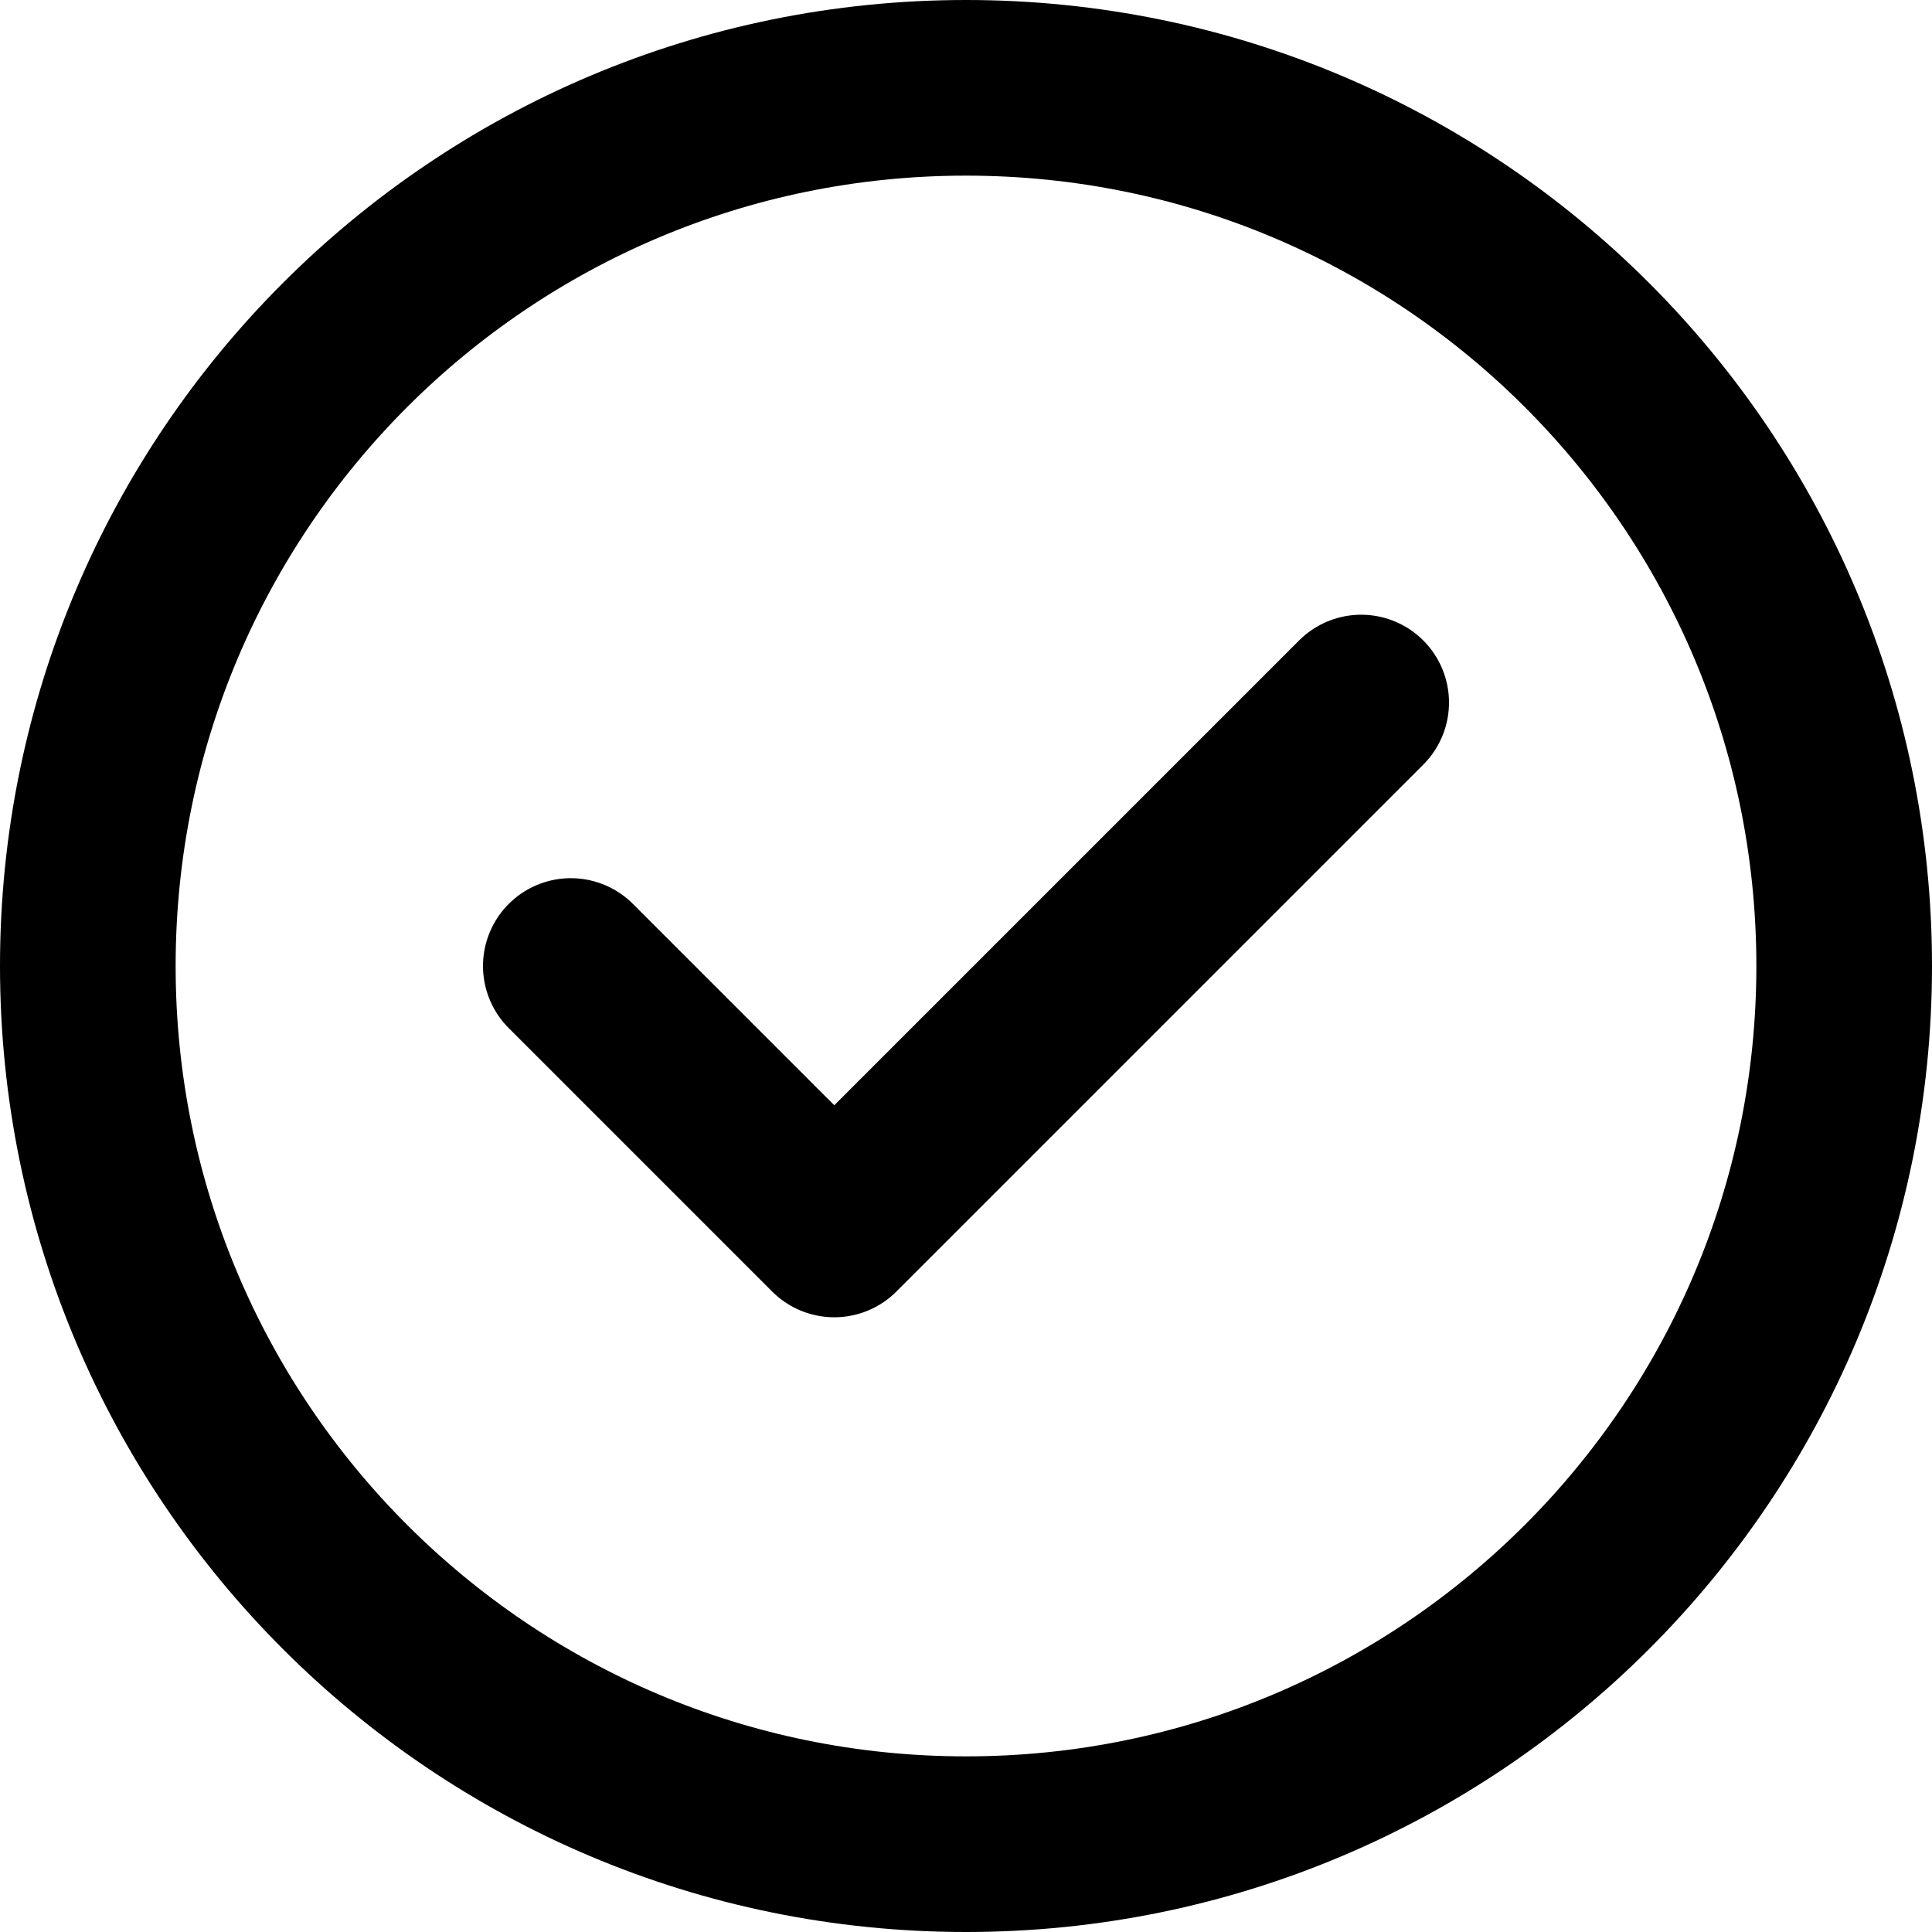
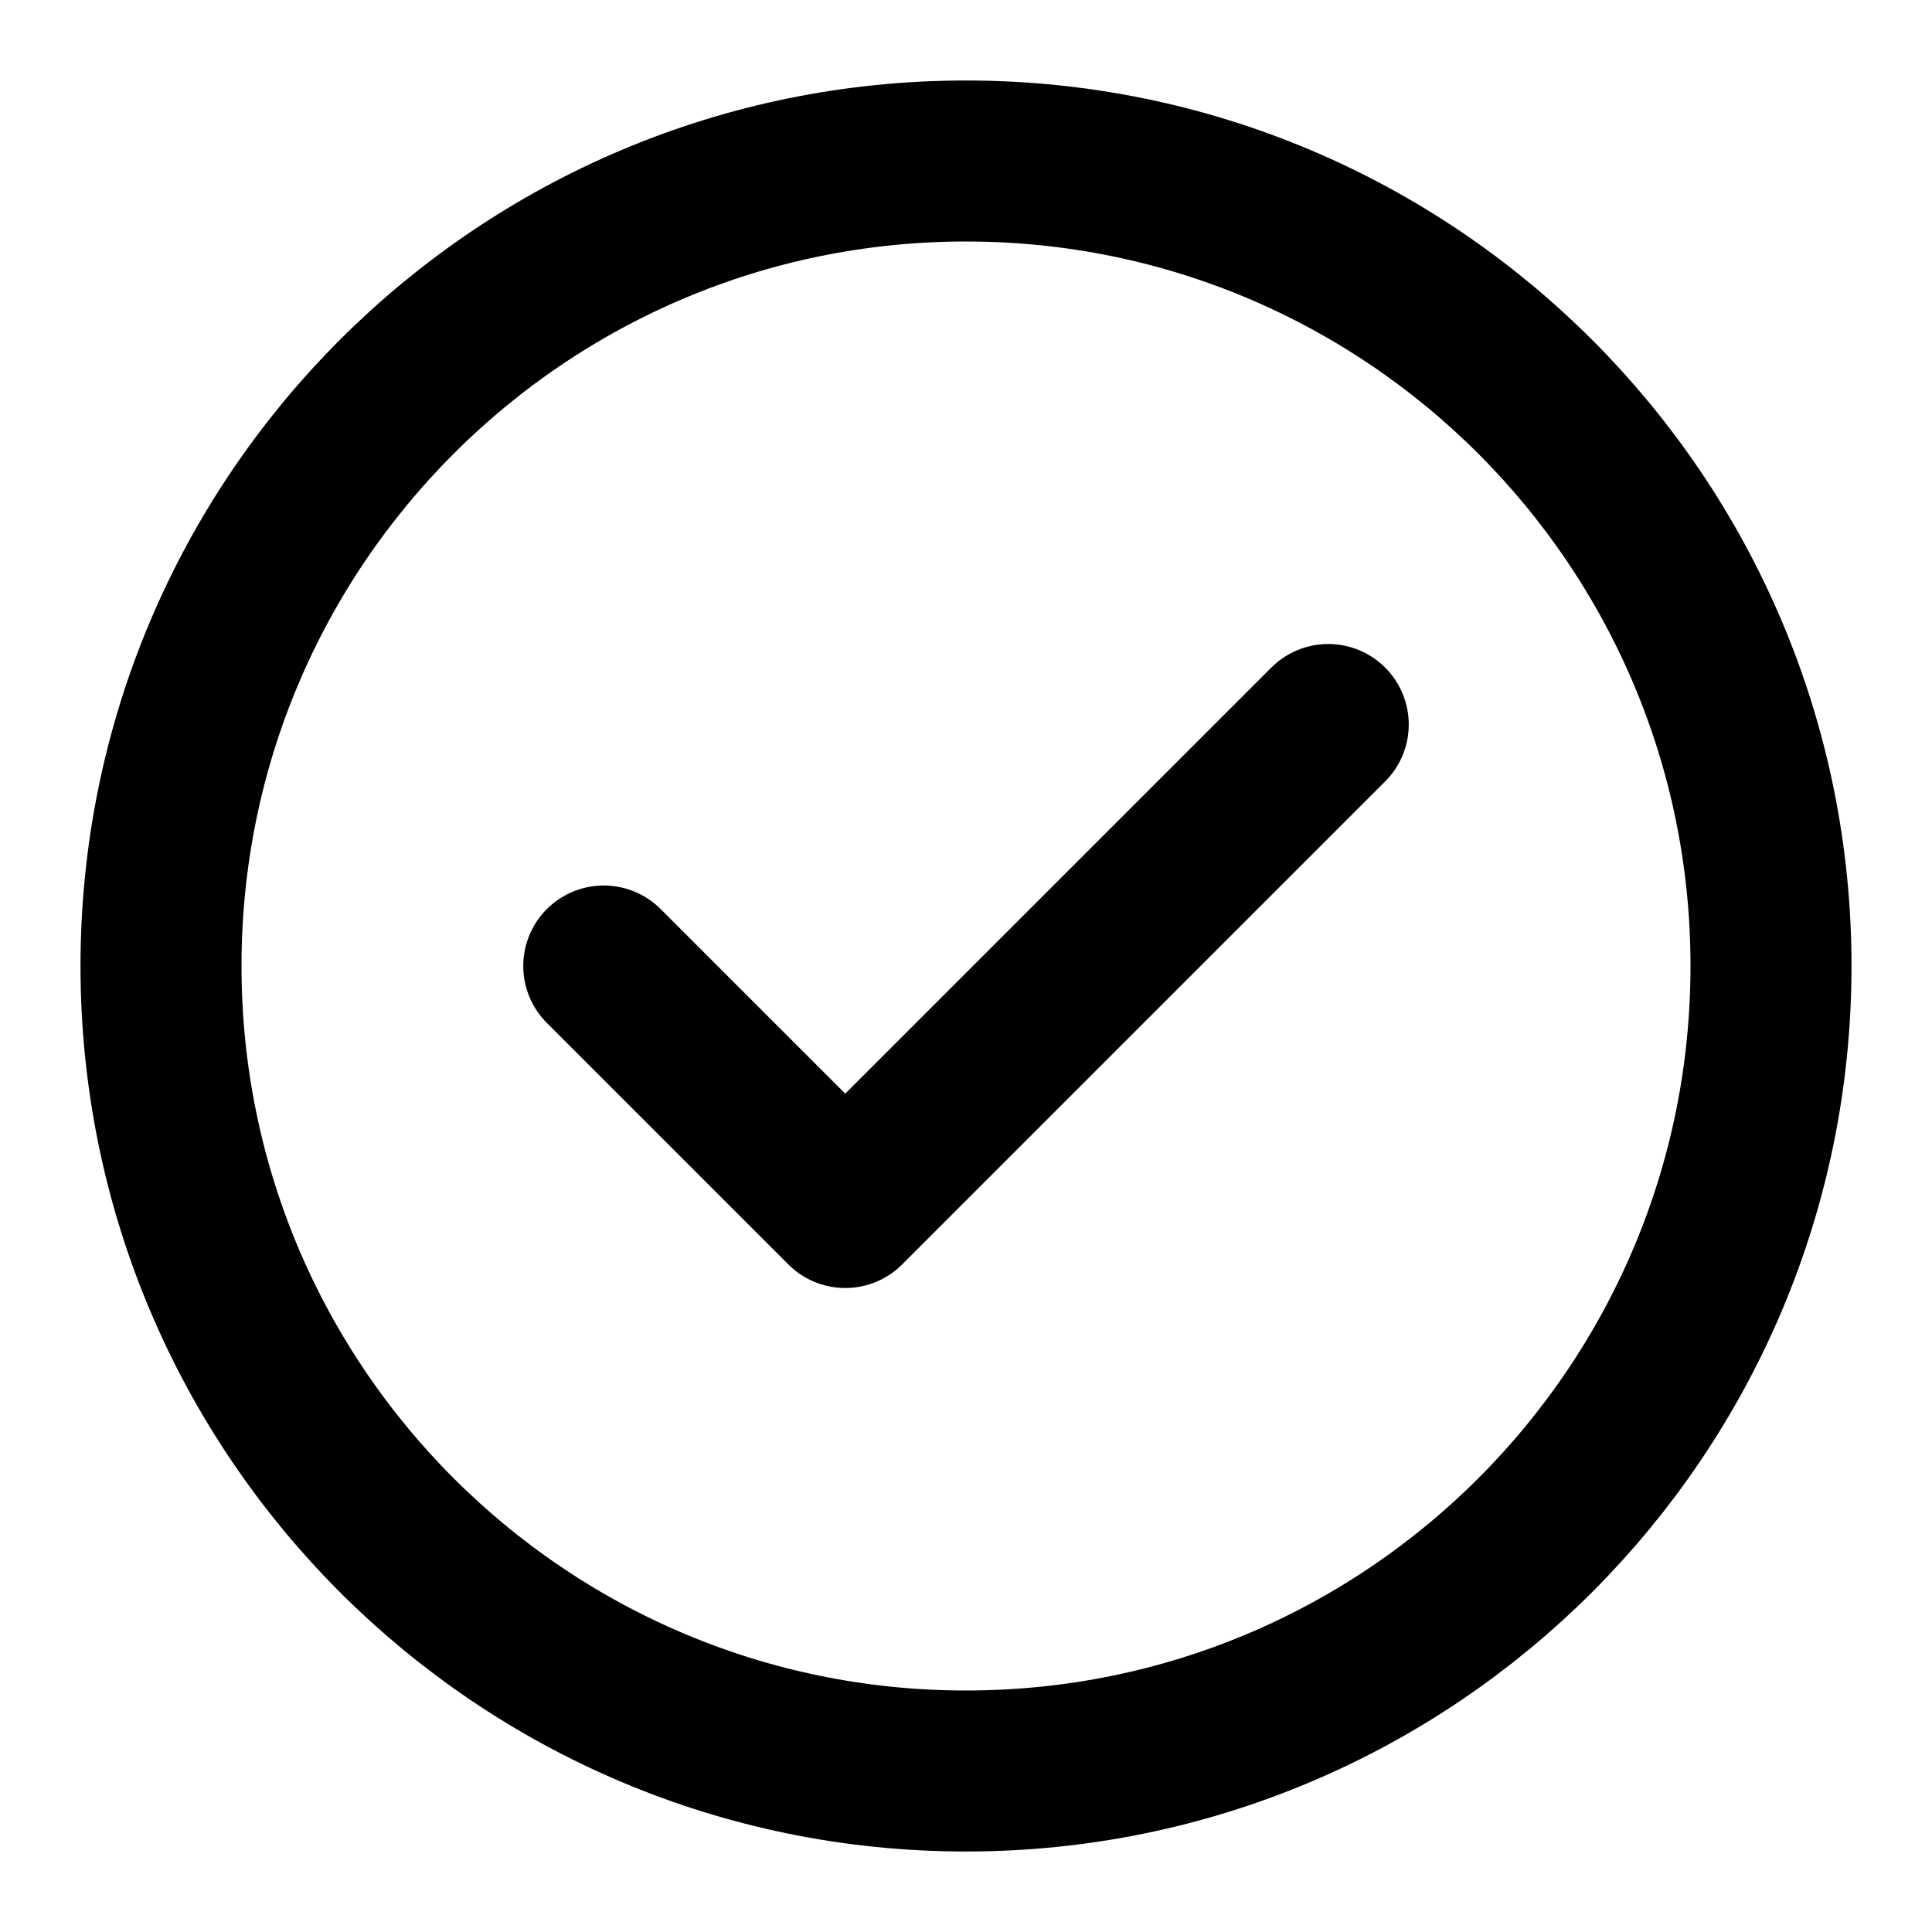
- <svg xmlns="http://www.w3.org/2000/svg" width="22" height="22" viewBox="0 0 22 22" fill="none">
-   <path d="M6.5 11L9.5 14L15.5 8M21 11C21 16.523 16.523 21 11 21C5.477 21 1 16.523 1 11C1 5.477 5.477 1 11 1C16.523 1 21 5.477 21 11Z" stroke="currentColor" stroke-width="2" stroke-linecap="round" stroke-linejoin="round" />
+ <svg xmlns="http://www.w3.org/2000/svg" width="24" height="24" viewBox="0 0 24 24" fill="none">
+   <path d="M7.5 12L10.5 15L16.5 9M22 12C22 17.523 17.523 22 12 22C6.477 22 2 17.523 2 12C2 6.477 6.477 2 12 2C17.523 2 22 6.477 22 12Z" stroke="currentColor" stroke-width="2" stroke-linecap="round" stroke-linejoin="round" />
</svg>
